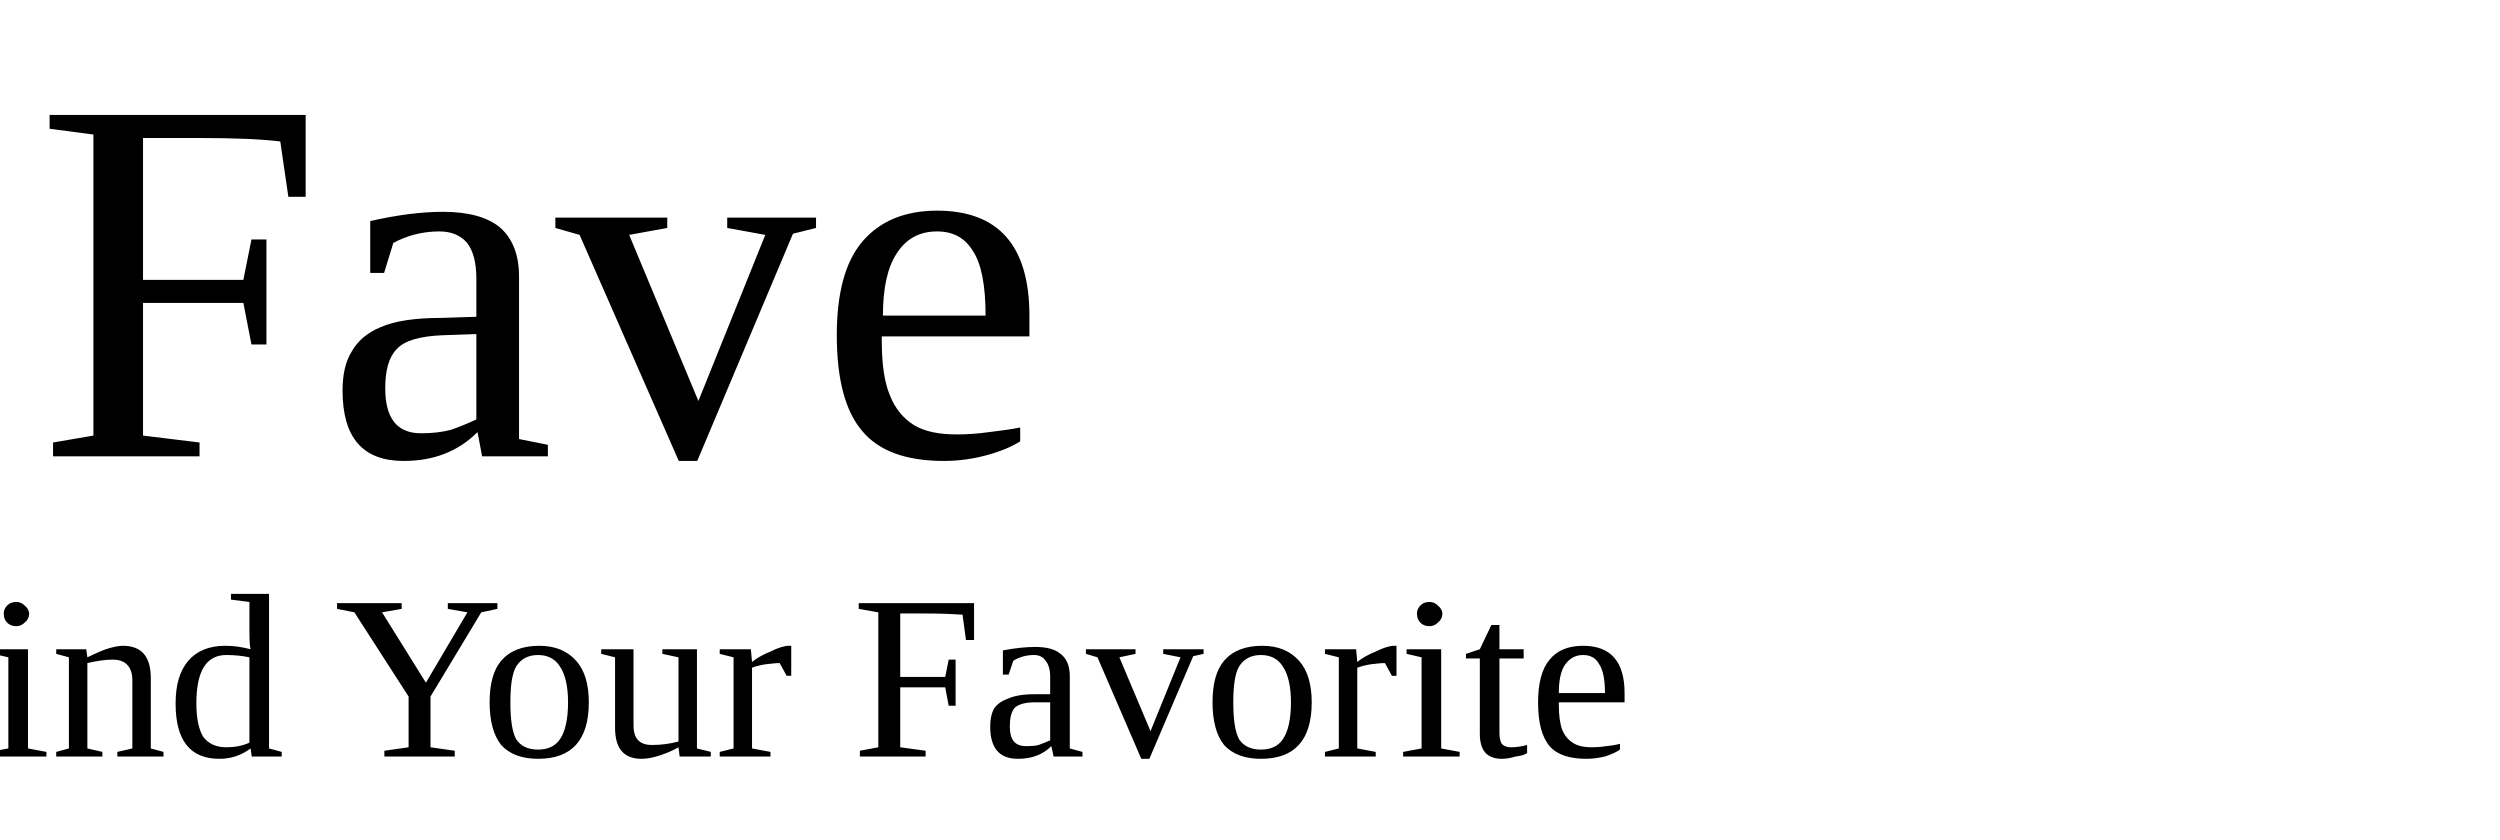
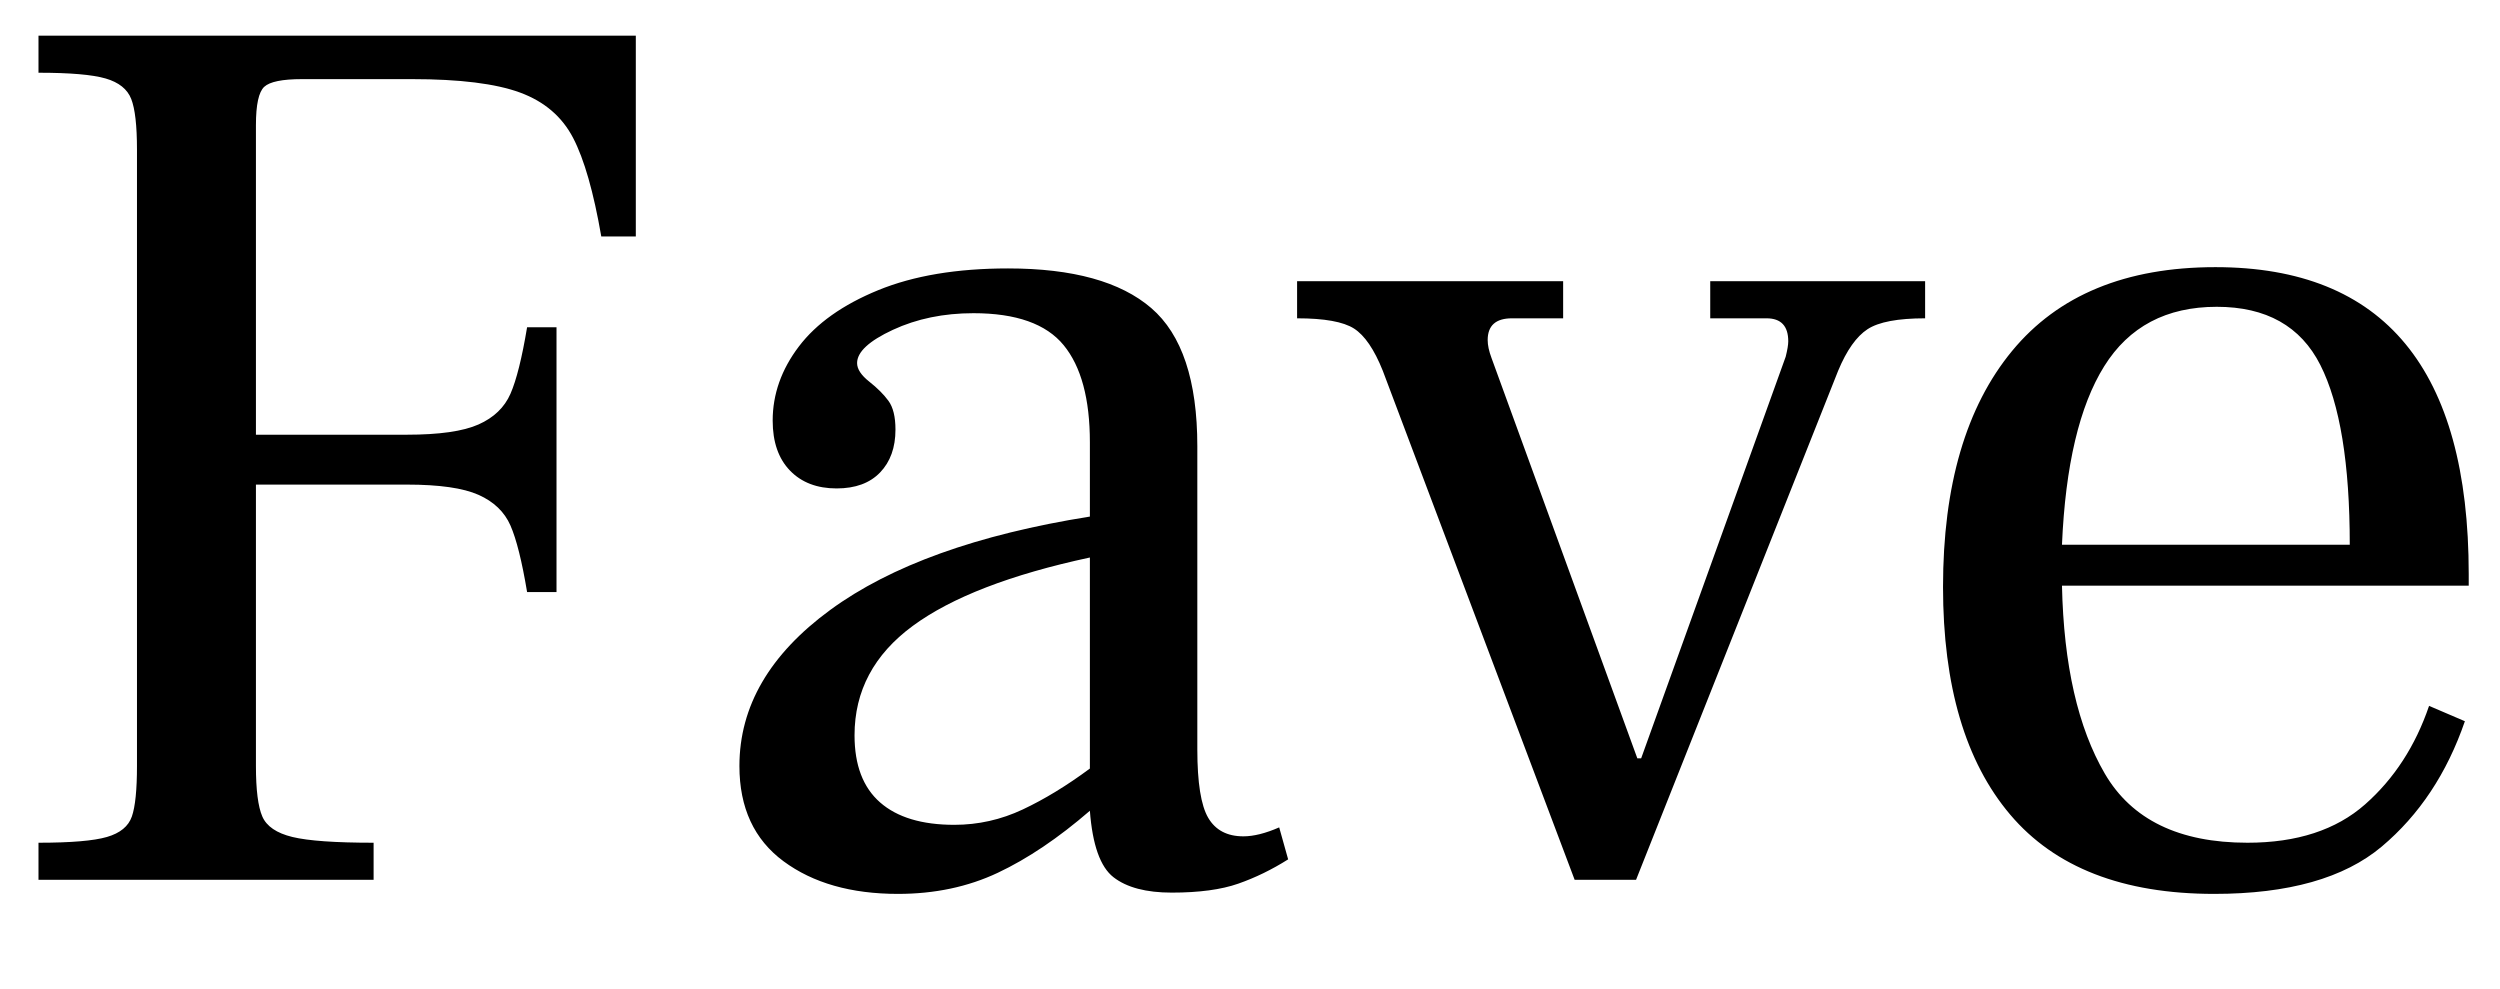
- <svg xmlns="http://www.w3.org/2000/svg" width="128" height="43" viewBox="0 0 33.867 11.377" version="1.1" id="svg8">
-   <defs id="defs2">
-     </defs>
-   <g id="layer1" transform="translate(0,-285.6229)">
-     <text xml:space="preserve" style="font-style:normal;font-weight:normal;font-size:10.583px;line-height:0.35;font-family:sans-serif;letter-spacing:0px;word-spacing:0px;fill:#000000;fill-opacity:1;stroke:none;stroke-width:0.265" x="16.958" y="291.805" id="text3701">
-       <tspan id="tspan3699" x="16.958" y="291.805" style="font-style:normal;font-variant:normal;font-weight:normal;font-stretch:normal;font-size:7.056px;line-height:2.293px;font-family:'Times New Roman';-inkscape-font-specification:'Times New Roman, ';text-align:center;text-anchor:middle;stroke-width:0.265">Fave</tspan>
-       <tspan x="16.958" y="295.873" style="font-style:normal;font-variant:normal;font-weight:normal;font-stretch:normal;font-size:3.175px;line-height:2.293px;font-family:'Times New Roman';-inkscape-font-specification:'Times New Roman, ';text-align:center;text-anchor:middle;stroke-width:0.265" id="tspan3709">Find Your Favorite</tspan>
-     </text>
-     <text xml:space="preserve" style="font-style:normal;font-weight:normal;font-size:10.583px;line-height:1.25;font-family:sans-serif;letter-spacing:0px;word-spacing:0px;fill:#000000;fill-opacity:1;stroke:none;stroke-width:0.265" x="25.925" y="138.589" id="text3705">
-       <tspan id="tspan3703" x="25.925" y="148.126" style="font-size:5.644px;stroke-width:0.265" />
-     </text>
+ <svg xmlns="http://www.w3.org/2000/svg" style="isolation:isolate" viewBox="0 0 43 17" width="43pt" height="17pt">
+   <defs>
+     <clipPath id="_clipPath_7ZiWxsU3JeB3i9o2ZRWmOWaYB26VUUSC">
+       <rect width="43" height="17" />
+     </clipPath>
+   </defs>
+   <g clip-path="url(#_clipPath_7ZiWxsU3JeB3i9o2ZRWmOWaYB26VUUSC)">
+     <clipPath id="_clipPath_6GXdRTRtJeCIfTfI6fMycgMILiBbIHlf">
+       <rect x="0" y="0" width="43" height="17" transform="matrix(1,0,0,1,0,0)" fill="rgb(255,255,255)" />
+     </clipPath>
+     <g clip-path="url(#_clipPath_6GXdRTRtJeCIfTfI6fMycgMILiBbIHlf)">
+       <g>
+         <clipPath id="_clipPath_L7Jzc2egEfI6povmTDbKstLWfNXOGiE9">
+           <rect x="0" y="0" width="54" height="39" transform="matrix(1,0,0,1,0,0)" fill="rgb(255,255,255)" />
+         </clipPath>
+         <g clip-path="url(#_clipPath_L7Jzc2egEfI6povmTDbKstLWfNXOGiE9)">
+           <g>
+             <g>
+               <path d=" M 0.662 15.133 L 0.662 14.495 L 0.662 14.495 Q 1.498 14.495 1.839 14.396 L 1.839 14.396 L 1.839 14.396 Q 2.18 14.297 2.268 14.044 L 2.268 14.044 L 2.268 14.044 Q 2.356 13.791 2.356 13.175 L 2.356 13.175 L 2.356 2.571 L 2.356 2.571 Q 2.356 1.955 2.257 1.702 L 2.257 1.702 L 2.257 1.702 Q 2.158 1.449 1.817 1.35 L 1.817 1.35 L 1.817 1.35 Q 1.476 1.251 0.662 1.251 L 0.662 1.251 L 0.662 0.613 L 10.936 0.613 L 10.936 4.067 L 10.342 4.067 L 10.342 4.067 Q 10.144 2.923 9.858 2.373 L 9.858 2.373 L 9.858 2.373 Q 9.572 1.823 8.945 1.592 L 8.945 1.592 L 8.945 1.592 Q 8.318 1.361 7.086 1.361 L 7.086 1.361 L 5.194 1.361 L 5.194 1.361 Q 4.688 1.361 4.545 1.493 L 4.545 1.493 L 4.545 1.493 Q 4.402 1.625 4.402 2.153 L 4.402 2.153 L 4.402 7.477 L 6.998 7.477 L 6.998 7.477 Q 7.834 7.477 8.23 7.301 L 8.23 7.301 L 8.23 7.301 Q 8.626 7.125 8.78 6.773 L 8.78 6.773 L 8.78 6.773 Q 8.934 6.421 9.066 5.629 L 9.066 5.629 L 9.572 5.629 L 9.572 10.183 L 9.066 10.183 L 9.066 10.183 Q 8.934 9.391 8.78 9.039 L 8.78 9.039 L 8.78 9.039 Q 8.626 8.687 8.23 8.511 L 8.23 8.511 L 8.23 8.511 Q 7.834 8.335 6.998 8.335 L 6.998 8.335 L 4.402 8.335 L 4.402 13.175 L 4.402 13.175 Q 4.402 13.791 4.512 14.044 L 4.512 14.044 L 4.512 14.044 Q 4.622 14.297 5.029 14.396 L 5.029 14.396 L 5.029 14.396 Q 5.436 14.495 6.426 14.495 L 6.426 14.495 L 6.426 15.133 L 0.662 15.133 L 0.662 15.133 Z  M 22.002 14.231 L 22.156 14.781 L 22.156 14.781 Q 21.738 15.045 21.298 15.199 L 21.298 15.199 L 21.298 15.199 Q 20.858 15.353 20.154 15.353 L 20.154 15.353 L 20.154 15.353 Q 19.494 15.353 19.153 15.089 L 19.153 15.089 L 19.153 15.089 Q 18.812 14.825 18.746 13.945 L 18.746 13.945 L 18.746 13.945 Q 17.932 14.649 17.162 15.012 L 17.162 15.012 L 17.162 15.012 Q 16.392 15.375 15.446 15.375 L 15.446 15.375 L 15.446 15.375 Q 14.236 15.375 13.477 14.814 L 13.477 14.814 L 13.477 14.814 Q 12.718 14.253 12.718 13.175 L 12.718 13.175 L 12.718 13.175 Q 12.718 11.635 14.28 10.491 L 14.28 10.491 L 14.28 10.491 Q 15.842 9.347 18.746 8.885 L 18.746 8.885 L 18.746 7.609 L 18.746 7.609 Q 18.746 6.487 18.295 5.937 L 18.295 5.937 L 18.295 5.937 Q 17.844 5.387 16.744 5.387 L 16.744 5.387 L 16.744 5.387 Q 15.974 5.387 15.358 5.673 L 15.358 5.673 L 15.358 5.673 Q 14.742 5.959 14.742 6.245 L 14.742 6.245 L 14.742 6.245 Q 14.742 6.399 14.951 6.564 L 14.951 6.564 L 14.951 6.564 Q 15.16 6.729 15.281 6.894 L 15.281 6.894 L 15.281 6.894 Q 15.402 7.059 15.402 7.389 L 15.402 7.389 L 15.402 7.389 Q 15.402 7.851 15.138 8.126 L 15.138 8.126 L 15.138 8.126 Q 14.874 8.401 14.39 8.401 L 14.39 8.401 L 14.39 8.401 Q 13.884 8.401 13.587 8.093 L 13.587 8.093 L 13.587 8.093 Q 13.29 7.785 13.29 7.235 L 13.29 7.235 L 13.29 7.235 Q 13.29 6.553 13.741 5.959 L 13.741 5.959 L 13.741 5.959 Q 14.192 5.365 15.105 4.991 L 15.105 4.991 L 15.105 4.991 Q 16.018 4.617 17.338 4.617 L 17.338 4.617 L 17.338 4.617 Q 19.01 4.617 19.802 5.299 L 19.802 5.299 L 19.802 5.299 Q 20.594 5.981 20.594 7.675 L 20.594 7.675 L 20.594 12.889 L 20.594 12.889 Q 20.594 13.747 20.781 14.066 L 20.781 14.066 L 20.781 14.066 Q 20.968 14.385 21.386 14.385 L 21.386 14.385 L 21.386 14.385 Q 21.65 14.385 22.002 14.231 L 22.002 14.231 L 22.002 14.231 Z  M 14.698 12.647 L 14.698 12.647 Q 14.698 13.417 15.138 13.802 L 15.138 13.802 L 15.138 13.802 Q 15.578 14.187 16.414 14.187 L 16.414 14.187 L 16.414 14.187 Q 17.03 14.187 17.591 13.923 L 17.591 13.923 L 17.591 13.923 Q 18.152 13.659 18.746 13.219 L 18.746 13.219 L 18.746 9.589 L 18.746 9.589 Q 16.7 10.029 15.699 10.766 L 15.699 10.766 L 15.699 10.766 Q 14.698 11.503 14.698 12.647 L 14.698 12.647 L 14.698 12.647 Z  M 27.084 15.133 L 23.784 6.377 L 23.784 6.377 Q 23.564 5.827 23.289 5.651 L 23.289 5.651 L 23.289 5.651 Q 23.014 5.475 22.31 5.475 L 22.31 5.475 L 22.31 4.837 L 26.886 4.837 L 26.886 5.475 L 26.006 5.475 L 26.006 5.475 Q 25.588 5.475 25.588 5.849 L 25.588 5.849 L 25.588 5.849 Q 25.588 5.981 25.654 6.157 L 25.654 6.157 L 28.162 13.043 L 28.228 13.043 L 30.714 6.135 L 30.714 6.135 Q 30.758 5.959 30.758 5.871 L 30.758 5.871 L 30.758 5.871 Q 30.758 5.475 30.384 5.475 L 30.384 5.475 L 29.416 5.475 L 29.416 4.837 L 33.112 4.837 L 33.112 5.475 L 33.112 5.475 Q 32.408 5.475 32.122 5.662 L 32.122 5.662 L 32.122 5.662 Q 31.836 5.849 31.616 6.377 L 31.616 6.377 L 28.14 15.133 L 27.084 15.133 L 27.084 15.133 Z  M 42.462 9.875 L 42.462 10.073 L 35.466 10.073 L 35.466 10.073 Q 35.51 12.119 36.203 13.307 L 36.203 13.307 L 36.203 13.307 Q 36.896 14.495 38.656 14.495 L 38.656 14.495 L 38.656 14.495 Q 39.932 14.495 40.68 13.835 L 40.68 13.835 L 40.68 13.835 Q 41.428 13.175 41.78 12.141 L 41.78 12.141 L 42.396 12.405 L 42.396 12.405 Q 41.934 13.747 40.966 14.561 L 40.966 14.561 L 40.966 14.561 Q 39.998 15.375 38.084 15.375 L 38.084 15.375 L 38.084 15.375 Q 35.73 15.375 34.575 14.011 L 34.575 14.011 L 34.575 14.011 Q 33.42 12.647 33.42 10.095 L 33.42 10.095 L 33.42 10.095 Q 33.42 7.477 34.608 6.036 L 34.608 6.036 L 34.608 6.036 Q 35.796 4.595 38.106 4.595 L 38.106 4.595 L 38.106 4.595 Q 42.462 4.595 42.462 9.875 L 42.462 9.875 L 42.462 9.875 Z  M 35.466 9.369 L 40.416 9.369 L 40.416 9.369 Q 40.416 7.279 39.91 6.278 L 39.91 6.278 L 39.91 6.278 Q 39.404 5.277 38.128 5.277 L 38.128 5.277 L 38.128 5.277 Q 36.83 5.277 36.192 6.3 L 36.192 6.3 L 36.192 6.3 Q 35.554 7.323 35.466 9.369 L 35.466 9.369 L 35.466 9.369 Z " fill-rule="evenodd" fill="rgb(0,0,0)" />
+             </g>
+           </g>
+         </g>
+       </g>
+     </g>
  </g>
</svg>
